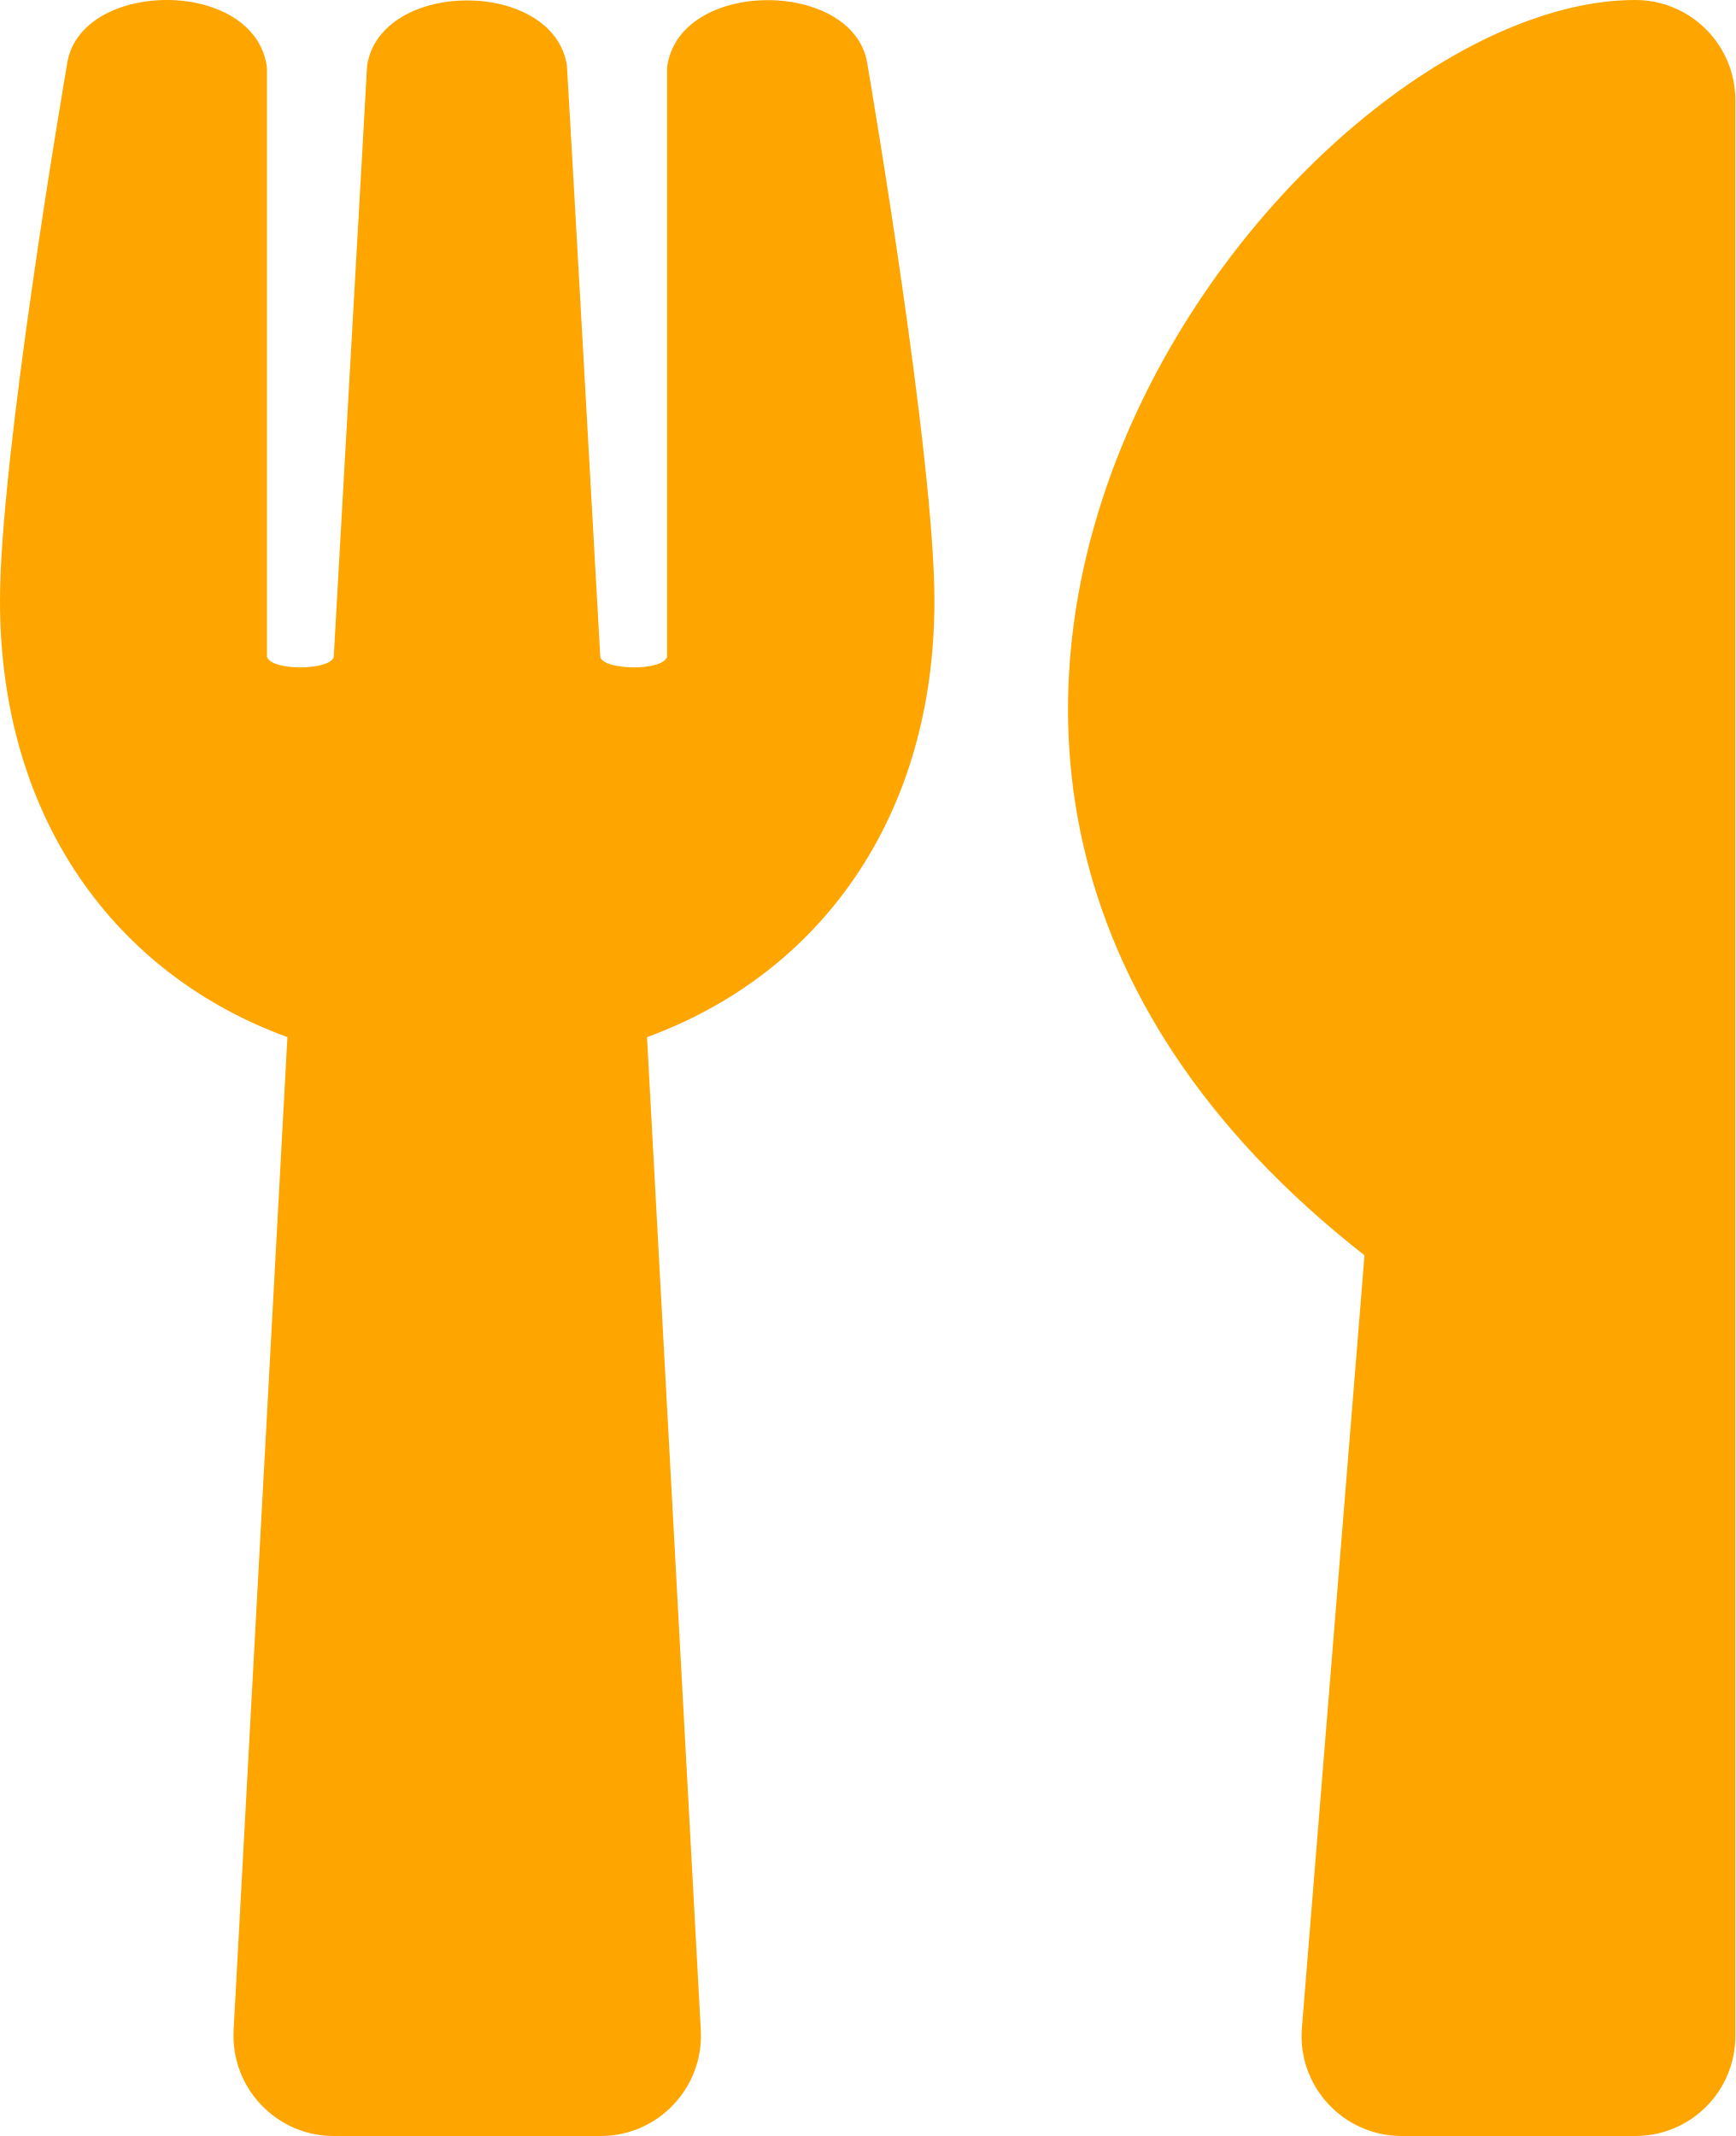
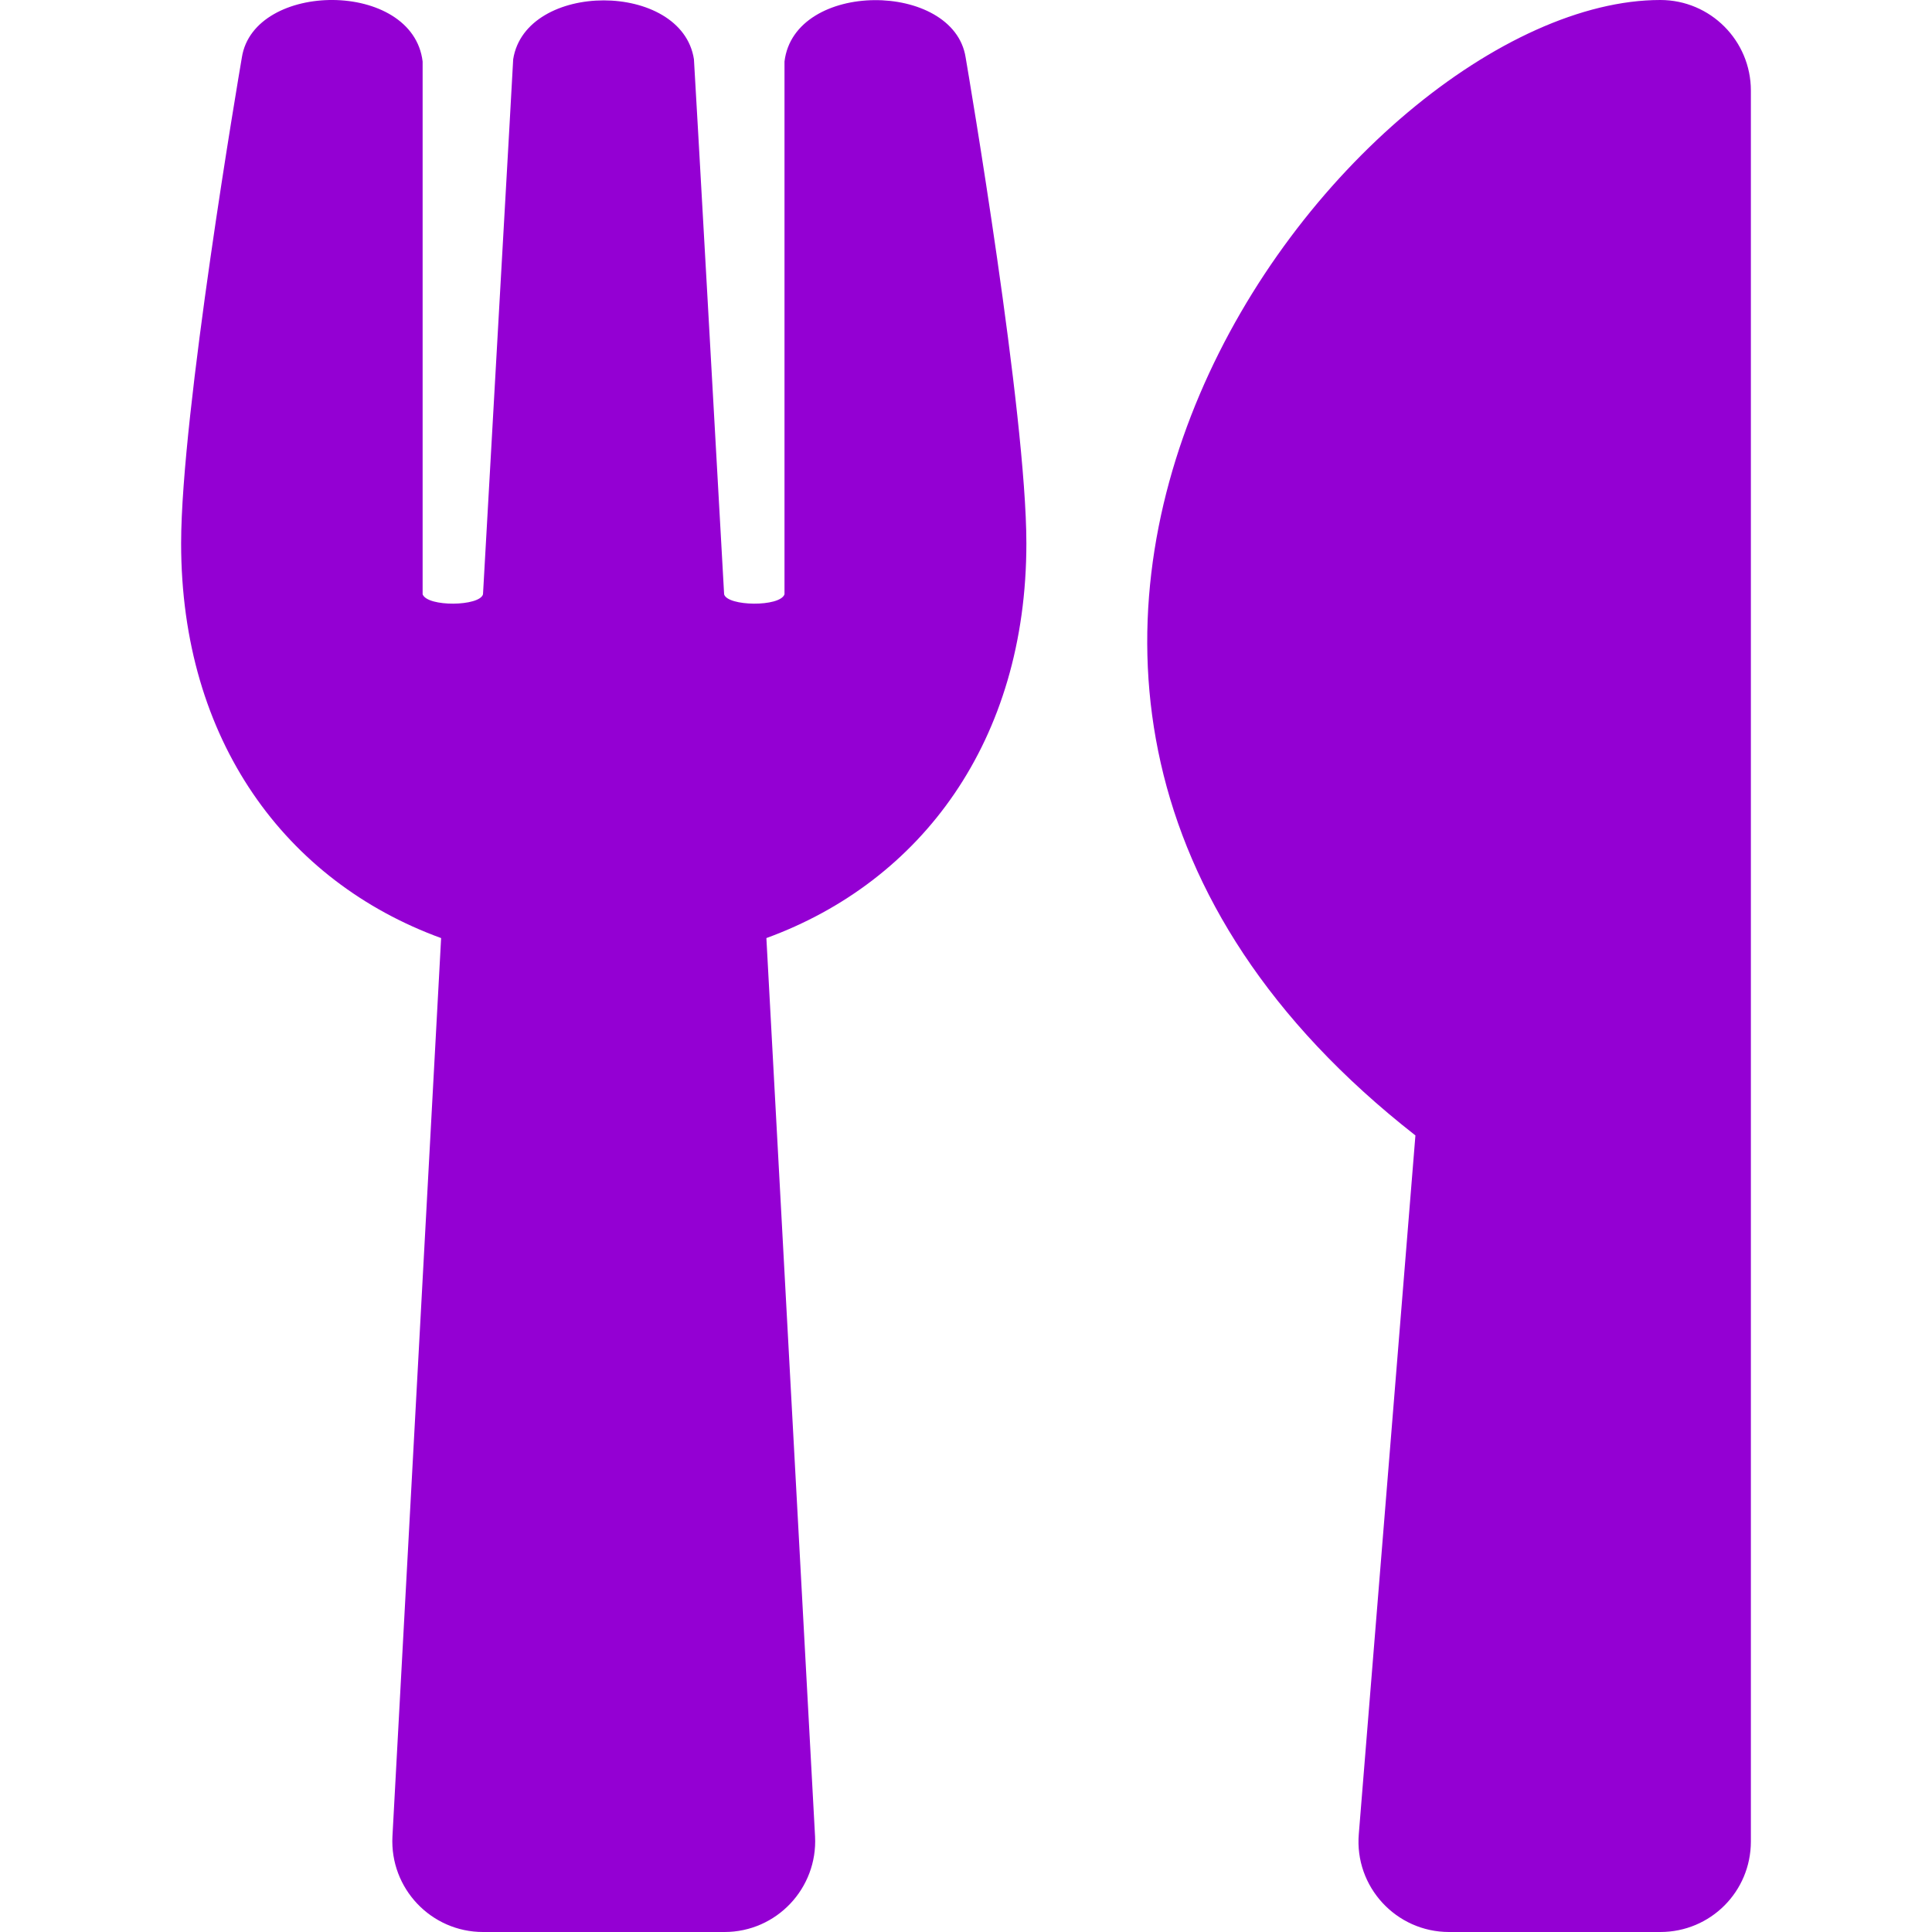
- <svg xmlns="http://www.w3.org/2000/svg" color="Orange" aria-hidden="true" focusable="false" data-prefix="fas" data-icon="utensils" class="svg-inline--fa fa-utensils fa-w-13" role="img" viewBox="0 0 416 512">
+ <svg xmlns="http://www.w3.org/2000/svg" width="30px" height="30px" color="darkviolet" aria-hidden="true" focusable="false" data-prefix="fas" data-icon="utensils" class="svg-inline--fa fa-utensils fa-w-13" role="img" viewBox="0 0 416 512">
  <path fill="currentColor" d="M207.9 15.2c.8 4.7 16.1 94.5 16.1 128.8 0 52.3-27.8 89.6-68.9 104.6L168 486.7c.7 13.7-10.2 25.3-24 25.3H80c-13.7 0-24.7-11.5-24-25.3l12.9-238.1C27.7 233.6 0 196.2 0 144 0 109.6 15.3 19.9 16.1 15.2 19.3-5.1 61.4-5.4 64 16.3v141.2c1.3 3.4 15.1 3.2 16 0 1.4-25.3 7.9-139.2 8-141.8 3.3-20.8 44.7-20.8 47.9 0 .2 2.7 6.6 116.5 8 141.8.9 3.2 14.8 3.4 16 0V16.3c2.6-21.6 44.8-21.4 48-1.1zm119.2 285.7l-15 185.1c-1.2 14 9.9 26 23.9 26h56c13.3 0 24-10.7 24-24V24c0-13.2-10.7-24-24-24-82.5 0-221.4 178.5-64.9 300.9z" />
</svg>
